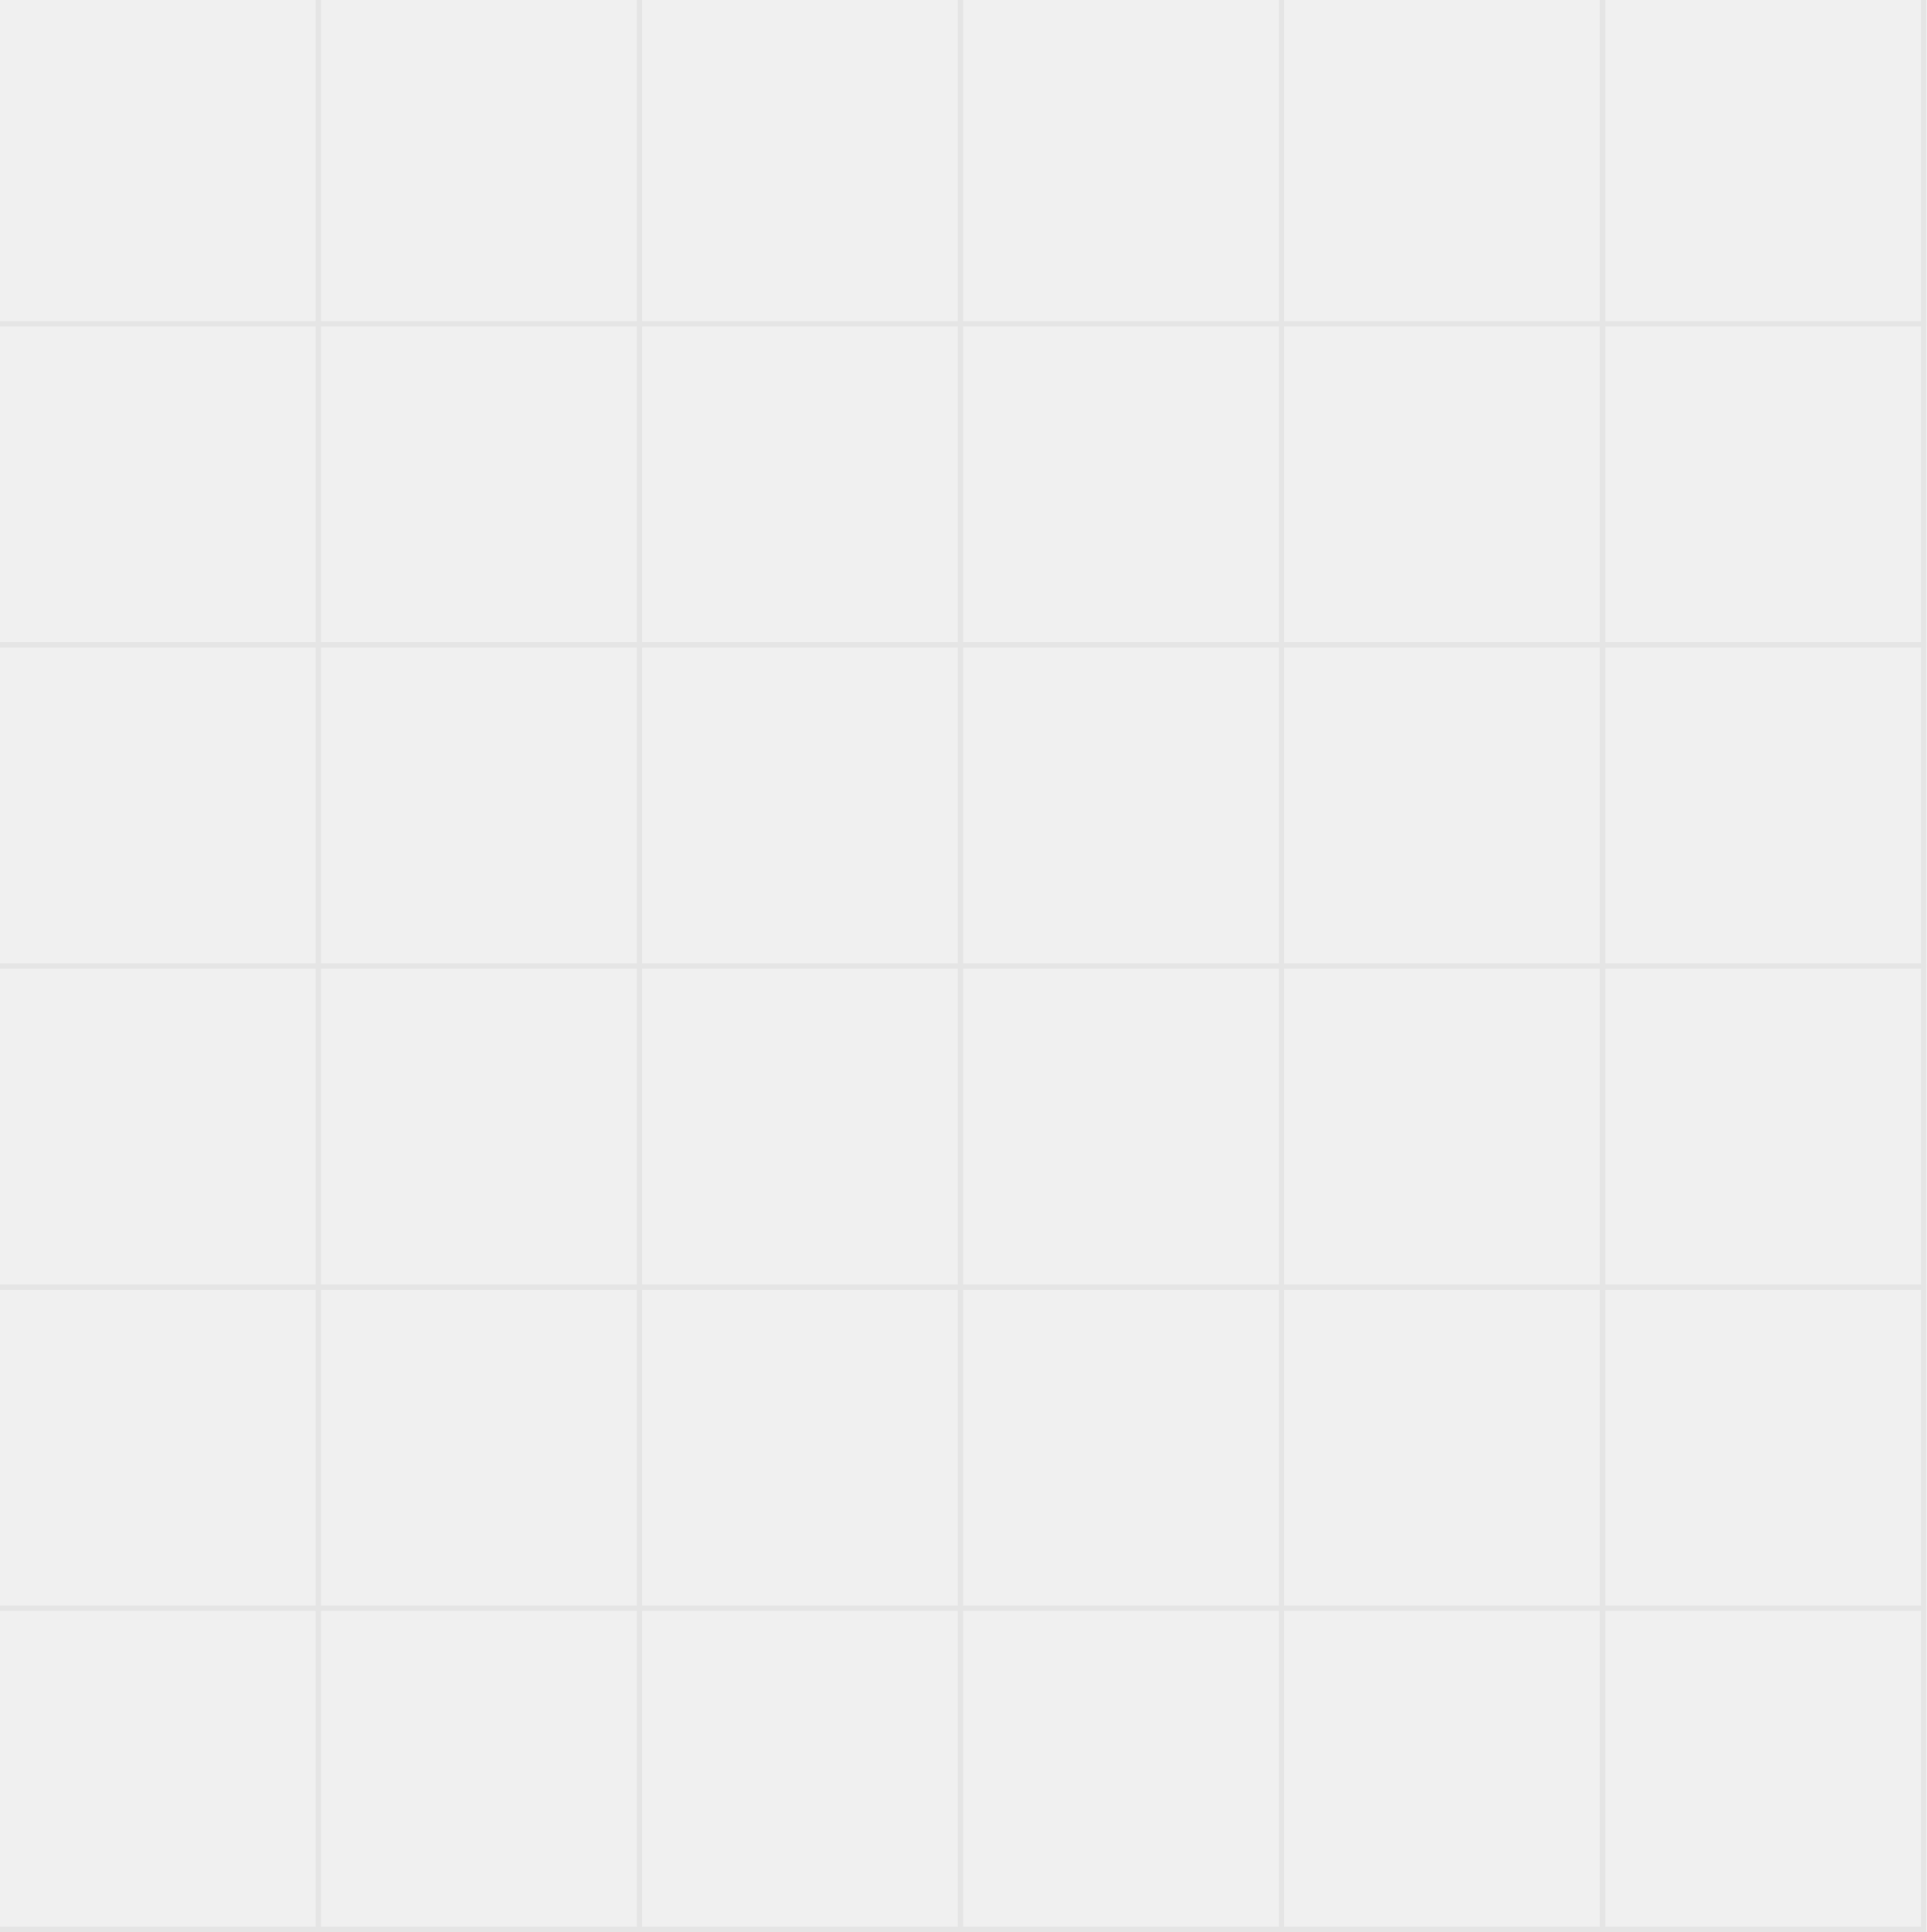
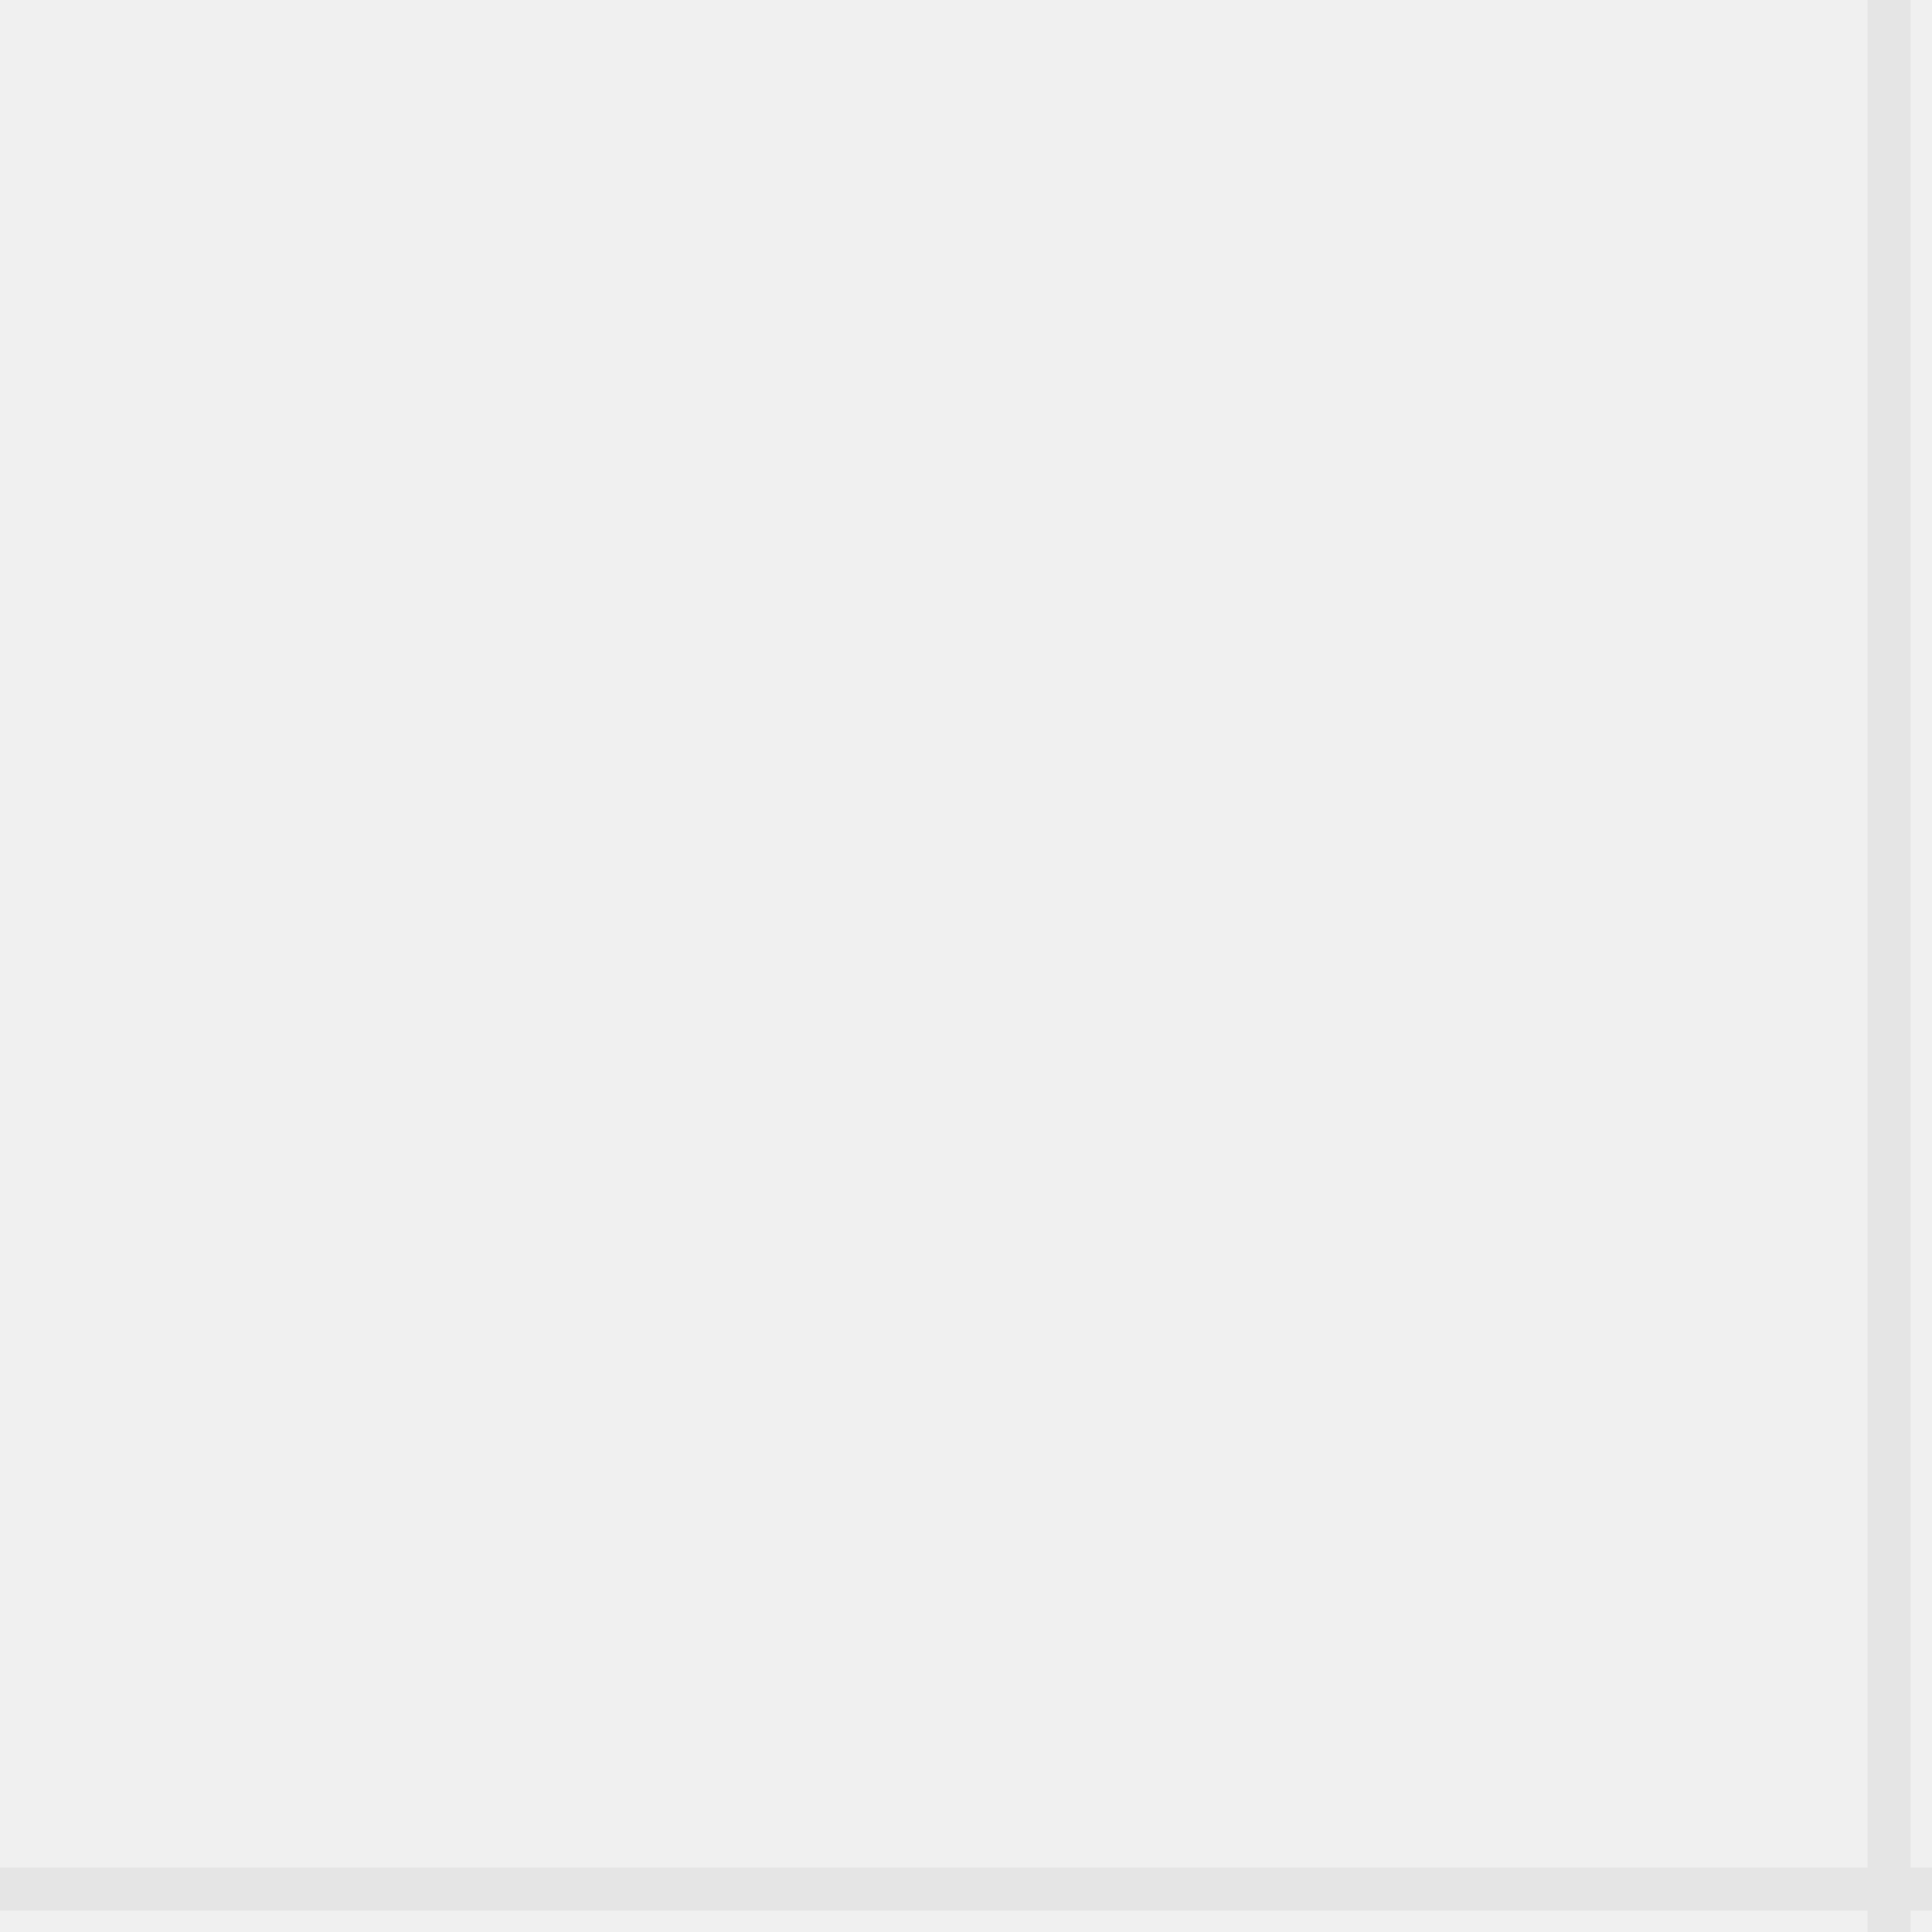
- <svg xmlns="http://www.w3.org/2000/svg" width="360" height="361" viewBox="0 0 360 361" fill="none">
+ <svg xmlns="http://www.w3.org/2000/svg" width="44" height="44" viewBox="0 0 45 45">
  <g clip-path="url(#clip0_2_2)">
-     <path d="M360 60.5H0" stroke="#e5e5e5" />
-     <path d="M360 120.5H0" stroke="#e5e5e5" />
-     <path d="M360 180.5H0" stroke="#e5e5e5" />
-     <path d="M360 240.5H0" stroke="#e5e5e5" />
-     <path d="M360 300.5H0" stroke="#e5e5e5" />
-     <path d="M360 360.5H0" stroke="#e5e5e5" />
-     <path d="M359.5 360V0" stroke="#e5e5e5" />
-     <path d="M299.5 360V0" stroke="#e5e5e5" />
-     <path d="M239.5 360V0" stroke="#e5e5e5" />
-     <path d="M179.5 360V0" stroke="#e5e5e5" />
-     <path d="M119.5 360V0" stroke="#e5e5e5" />
-     <path d="M59.5 360V0" stroke="#e5e5e5" />
+     <path d="M50 44H0" stroke="#e5e5e5" />
+     <path d="M44 50V0" stroke="#e5e5e5" />
  </g>
  <defs>
    <clipPath id="clip0_2_2">
-       <rect width="360" height="361" fill="white" />
+       <rect width="45" height="45" />
    </clipPath>
  </defs>
</svg>
